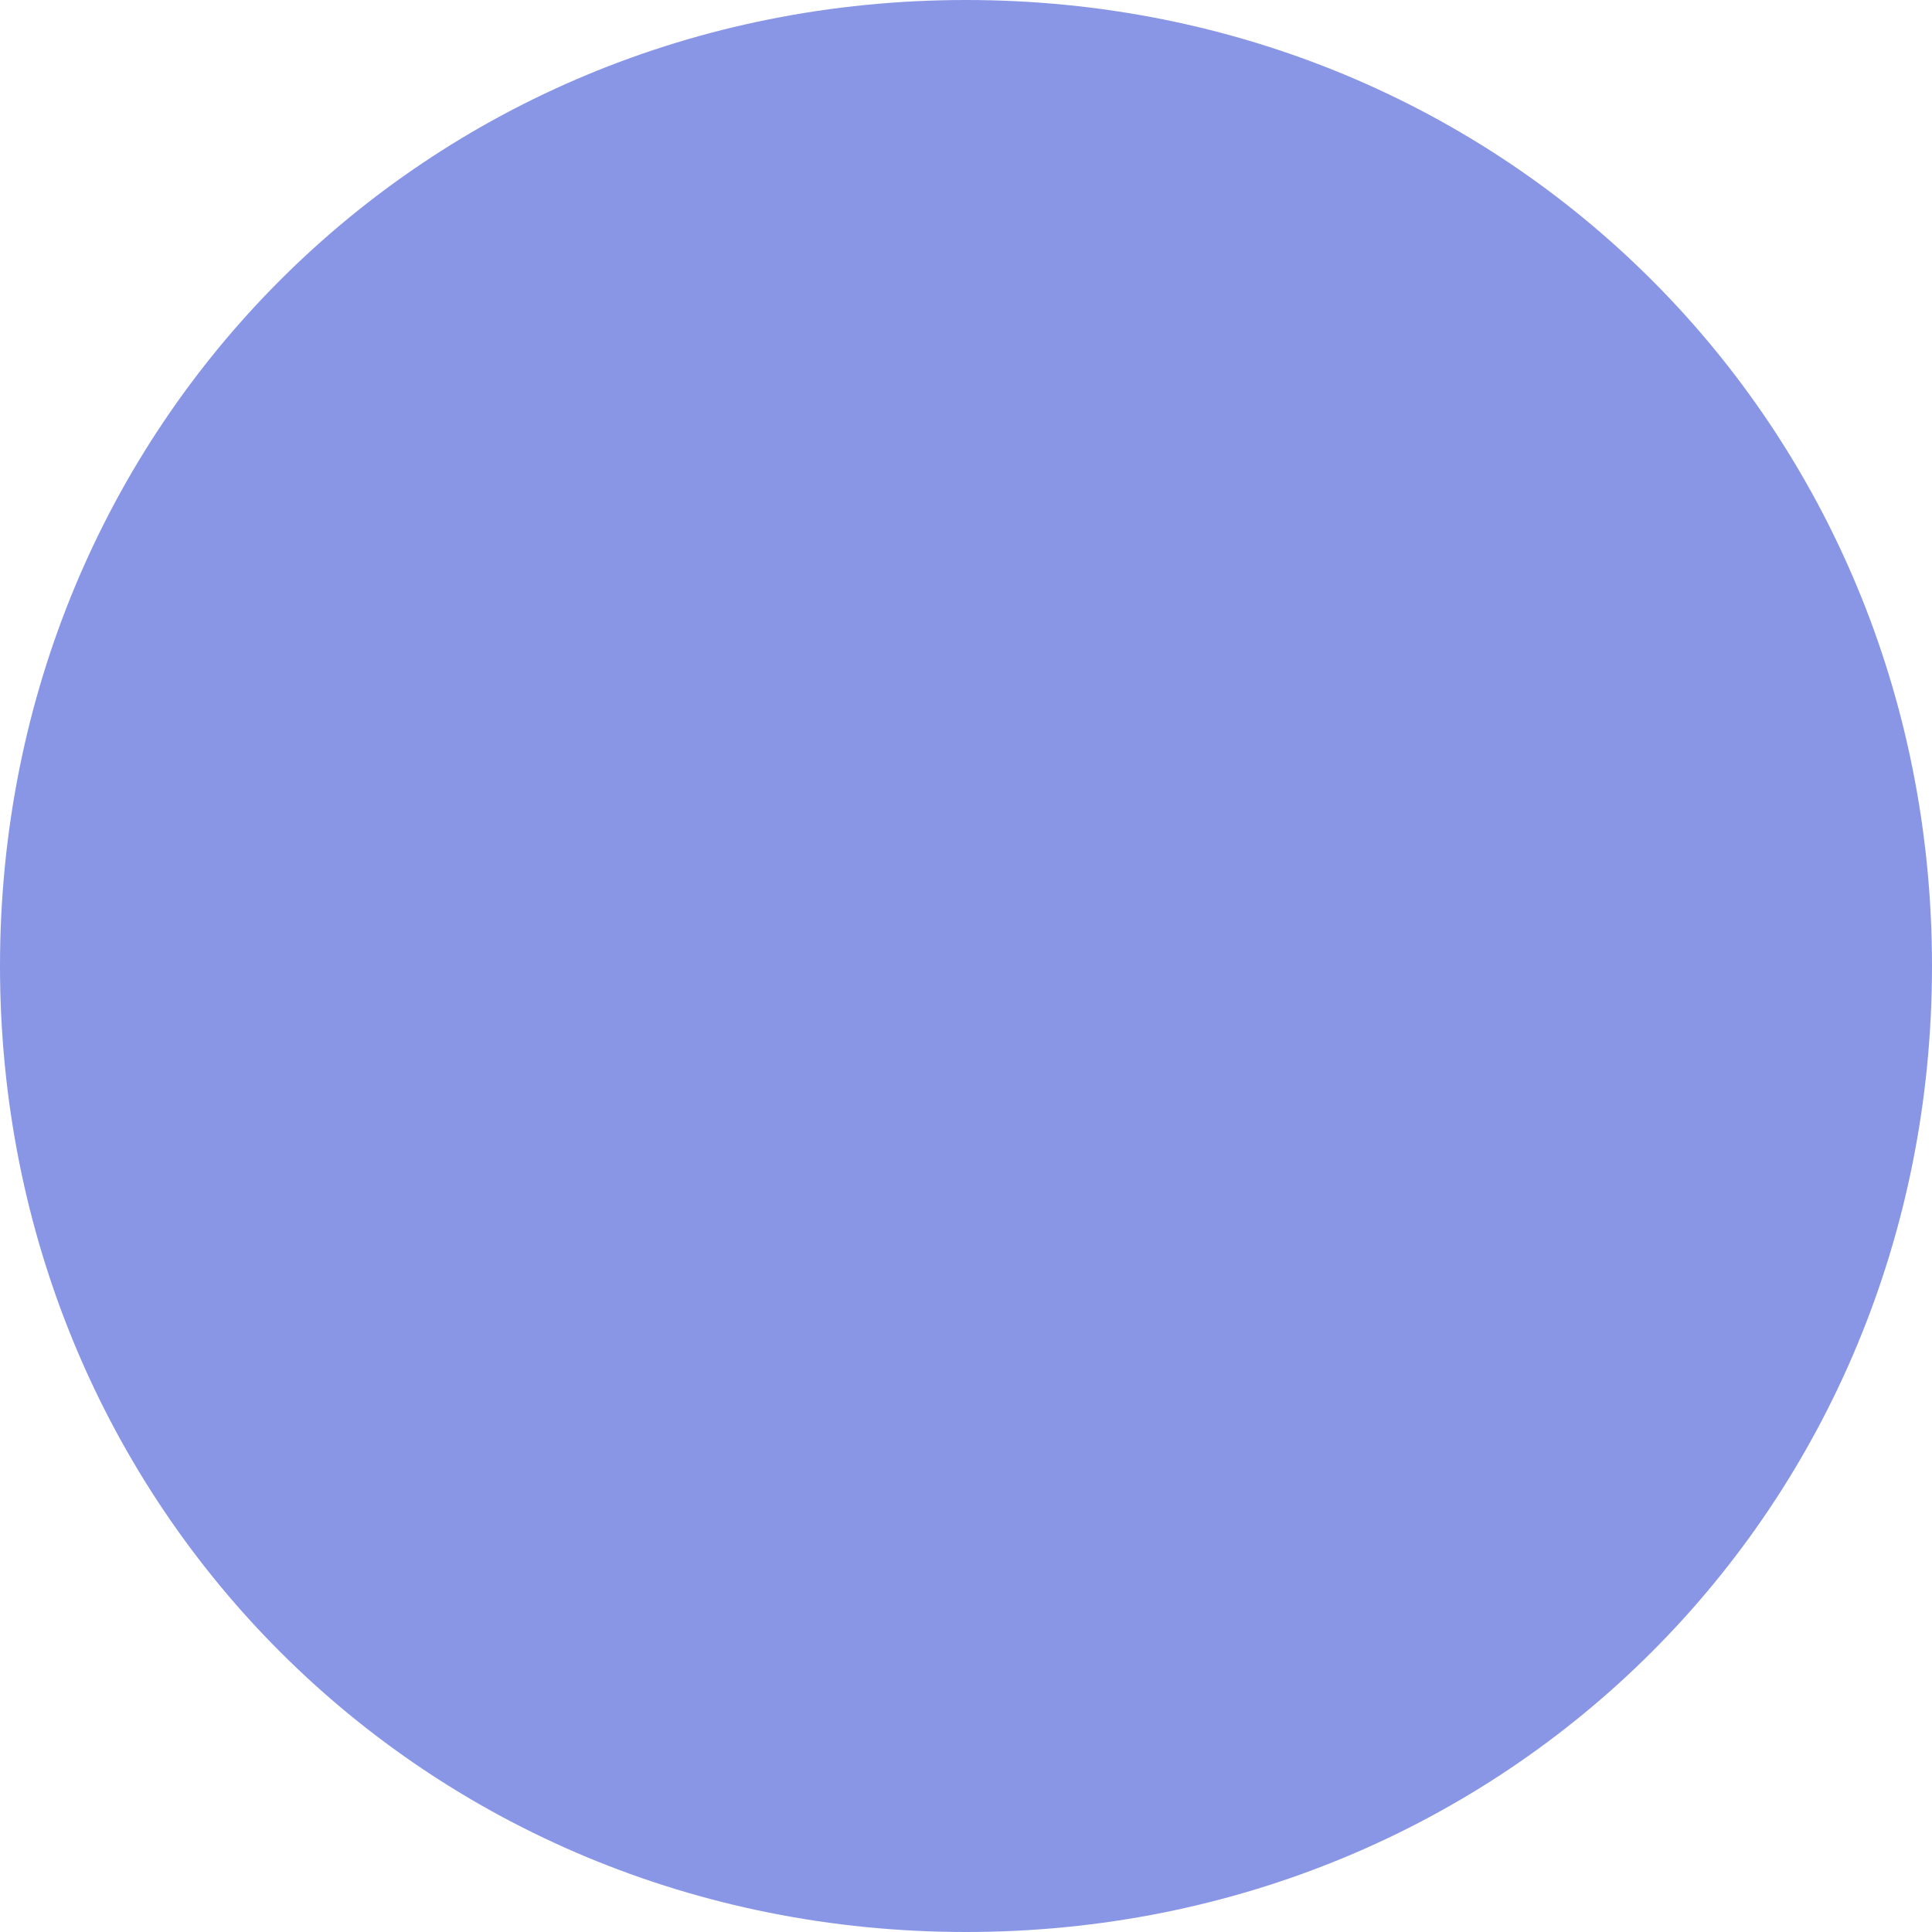
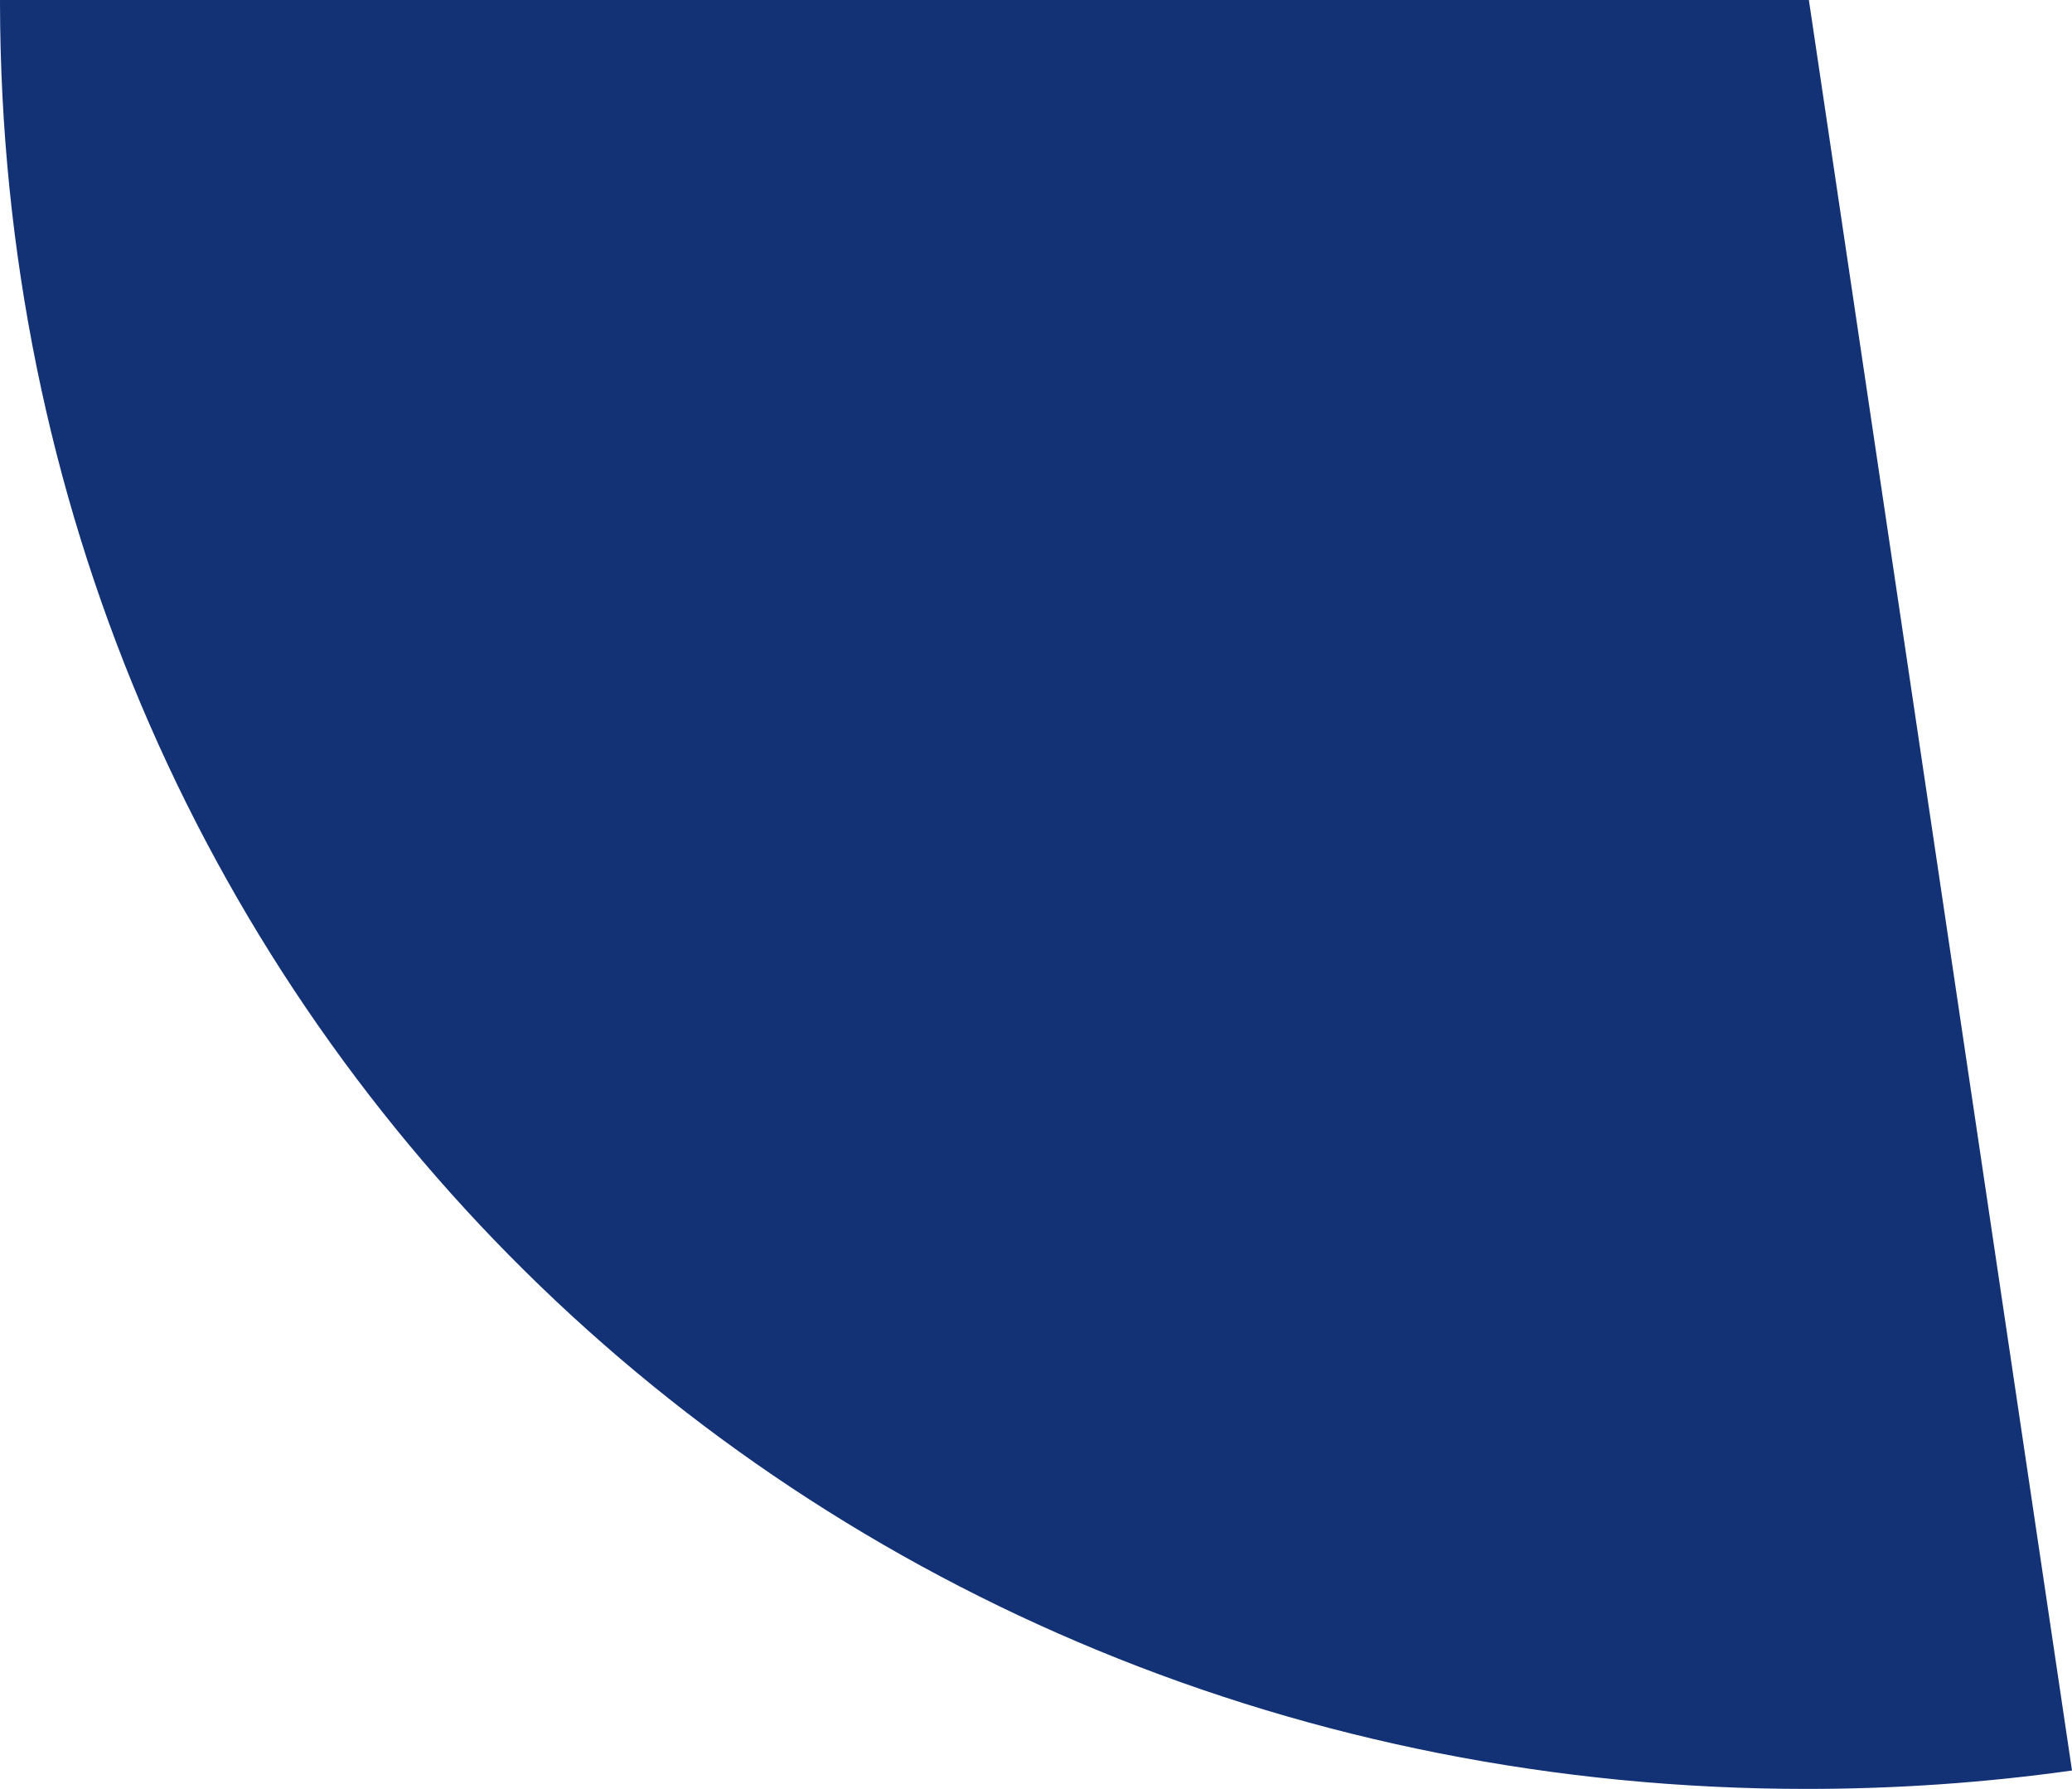
- <svg xmlns="http://www.w3.org/2000/svg" version="1.1" width="7px" height="7px">
-   <g transform="matrix(1 0 0 1 -181 -3418 )">
-     <path d="M 184.5 3418  C 186.46 3418  188 3419.54  188 3421.5  C 188 3423.46  186.46 3425  184.5 3425  C 182.54 3425  181 3423.46  181 3421.5  C 181 3419.54  182.54 3418  184.5 3418  Z " fill-rule="nonzero" fill="#8996e6" stroke="none" />
+ <svg xmlns="http://www.w3.org/2000/svg" version="1.1" width="95px" height="82px">
+   <g transform="matrix(1 0 0 1 -192 -2571 )">
+     <path d="M 82.836 82  C 36.494 82  0.073 45.992  0 0.138  C 3.64697857928071E-05 0.092  0 0.046  0 0  L 82.936 0  L 95 81.156  C 91.037 81.713  86.976 82  82.836 82  Z " fill-rule="nonzero" fill="#133276" stroke="none" transform="matrix(1 0 0 1 192 2571 )" />
  </g>
</svg>
